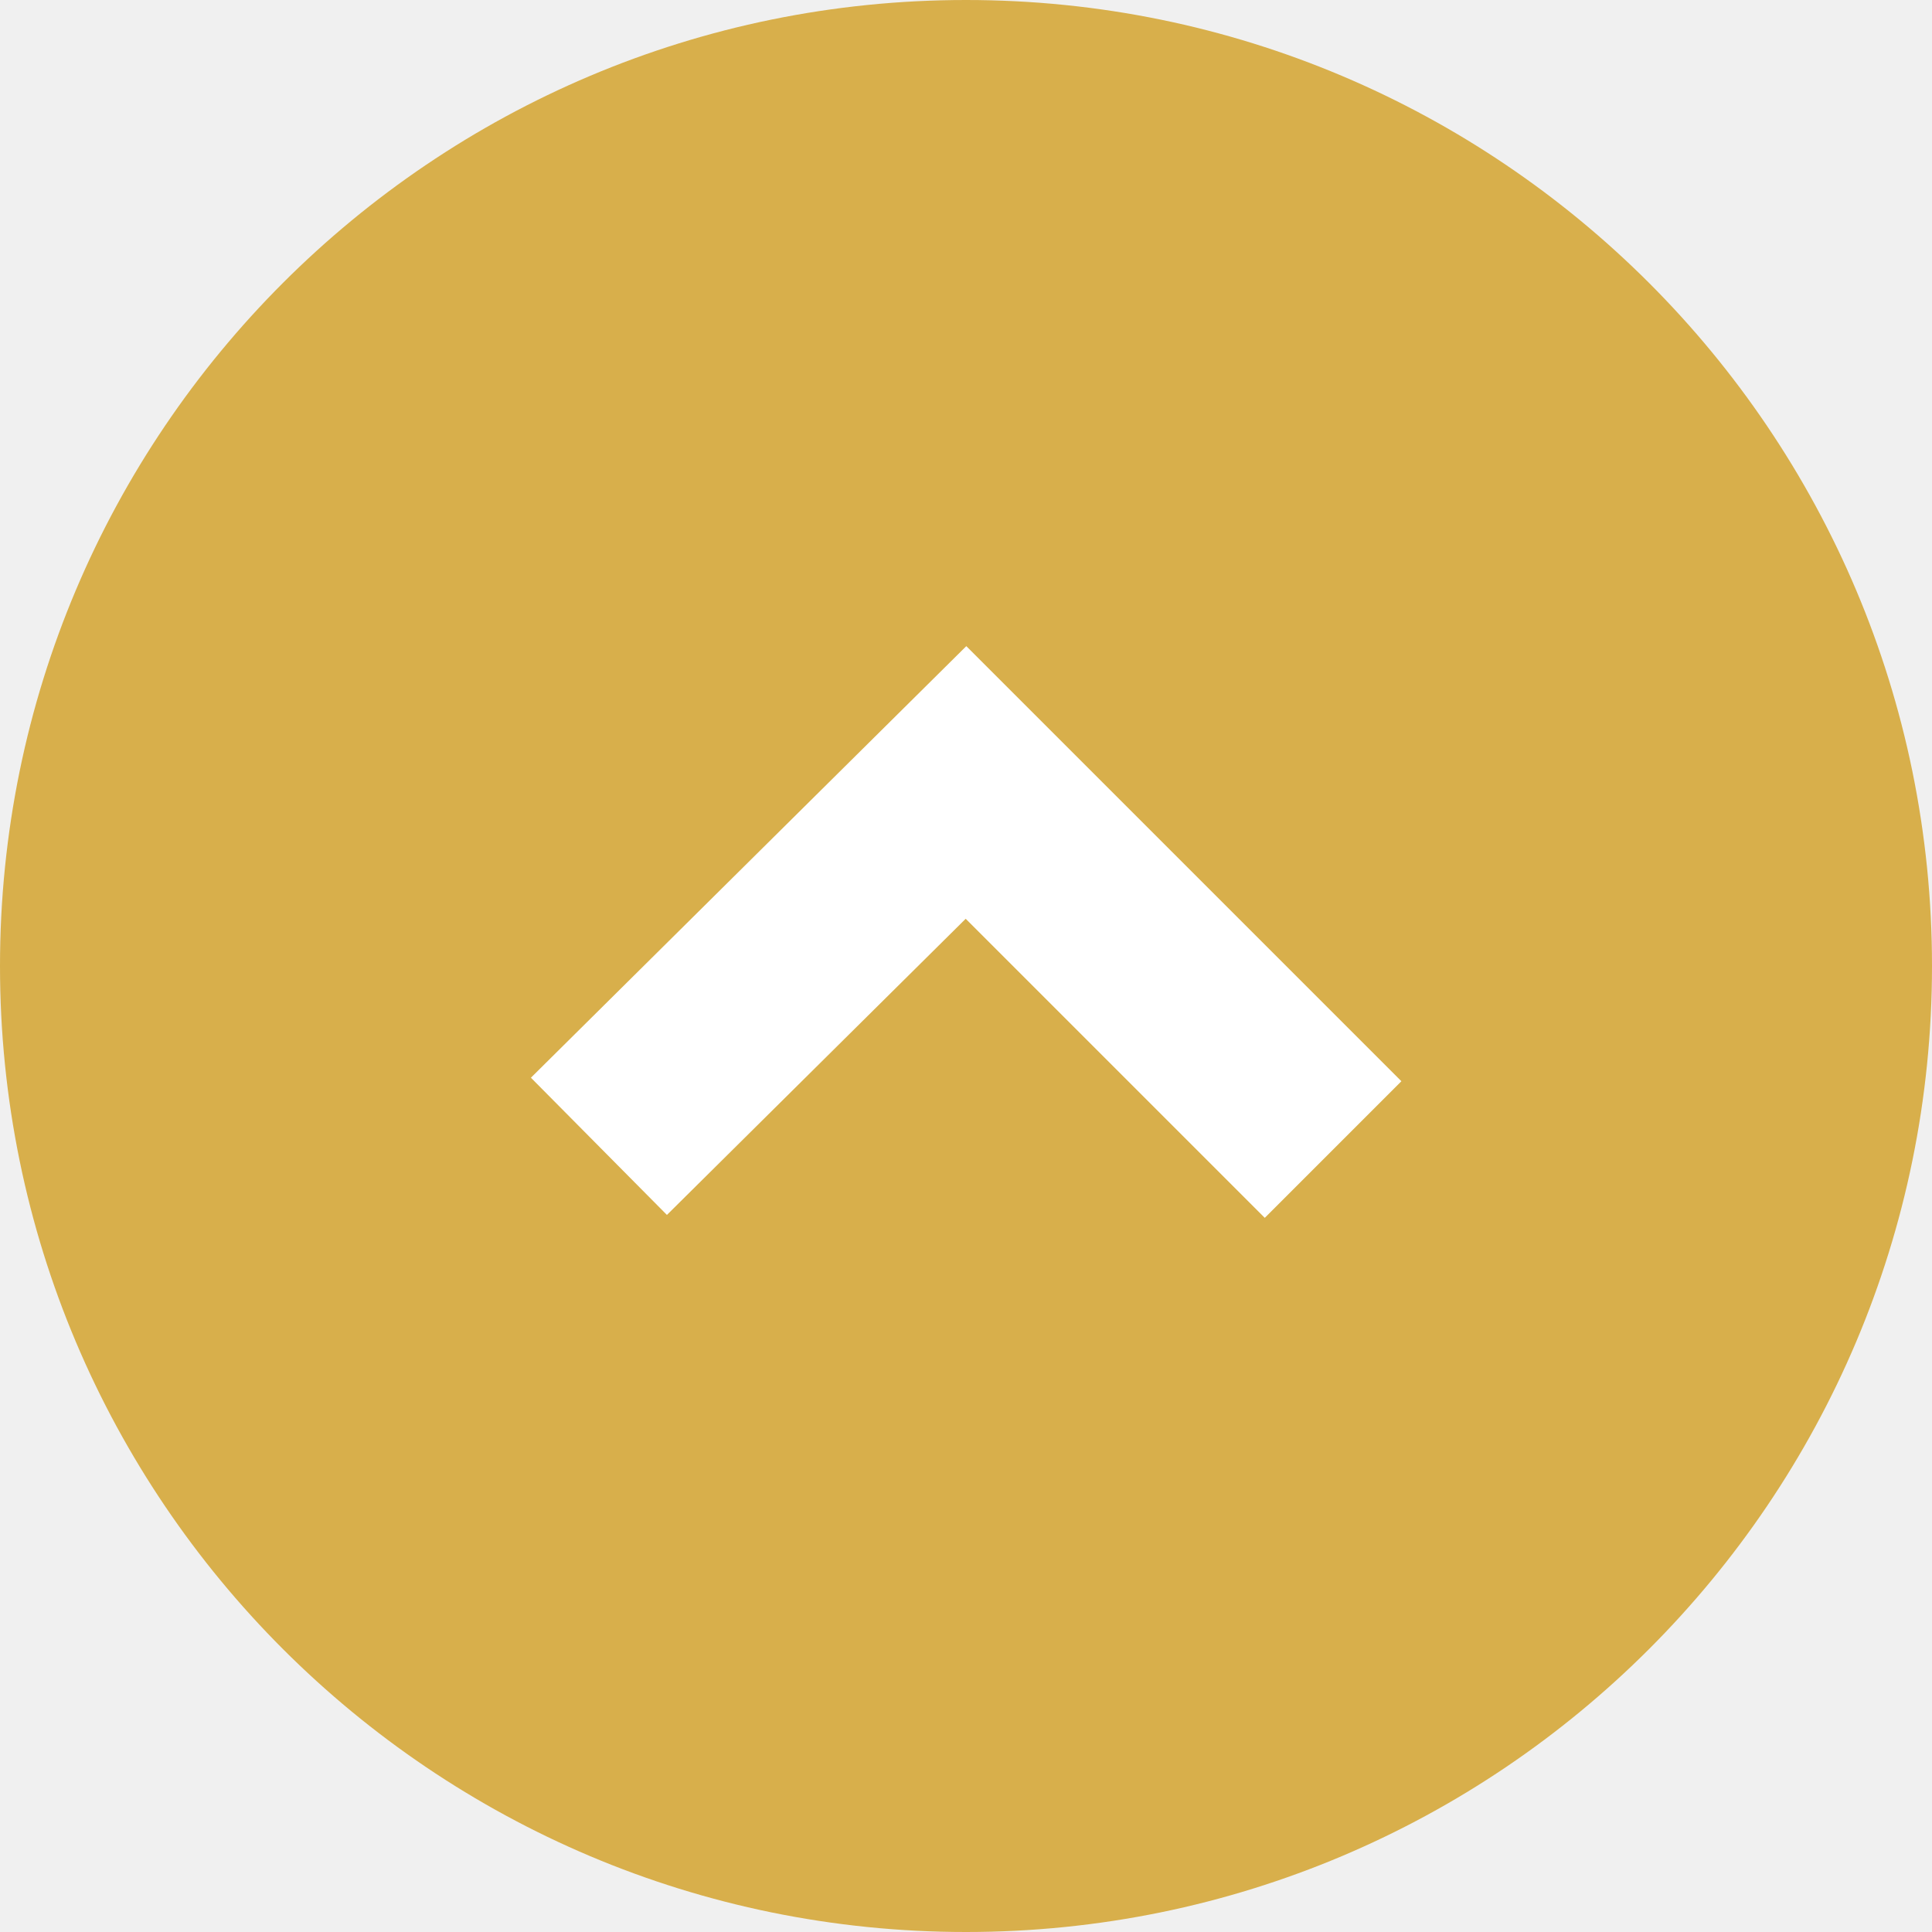
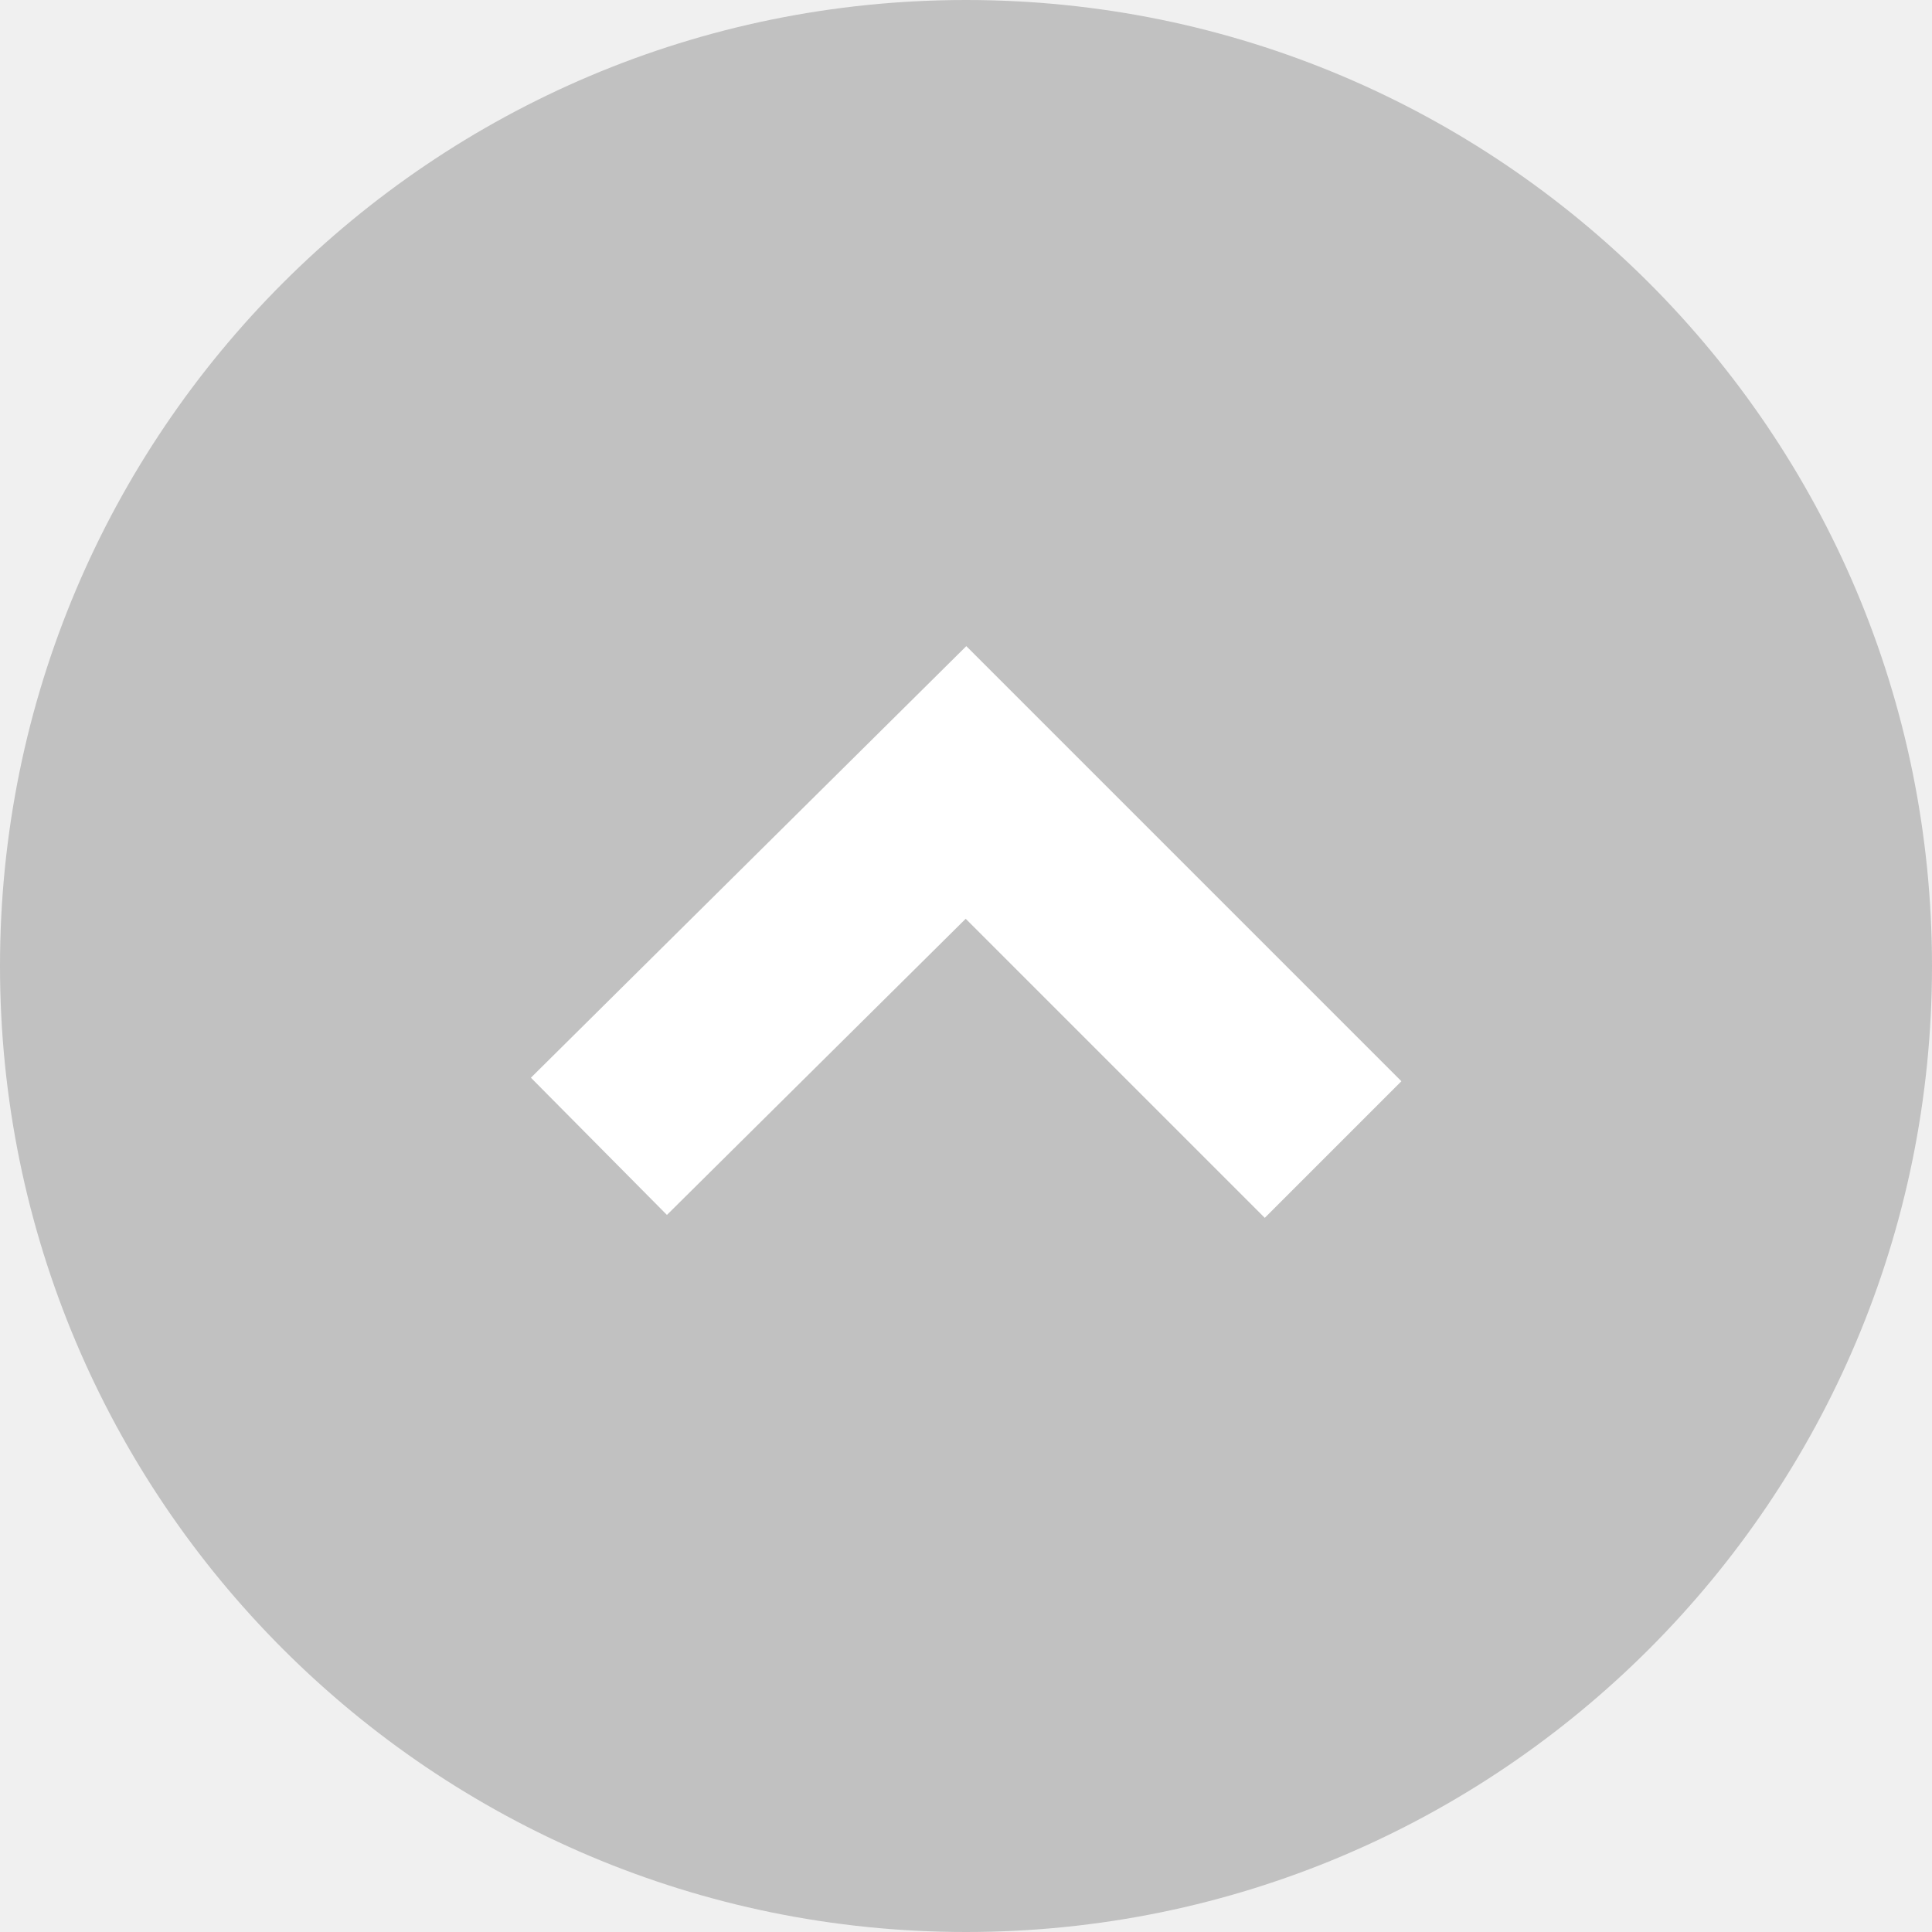
<svg xmlns="http://www.w3.org/2000/svg" viewBox="0 0 60 60">
  <defs>
-     <style>.cls-1{fill:#d8af4b;}.cls-2{fill:none;stroke:#fff;stroke-miterlimit:10;stroke-width:6px;}</style>
+     <style>.cls-1{fill:#c1c1c1;}.cls-2{fill:none;stroke:#fff;stroke-miterlimit:10;stroke-width:6px;}</style>
  </defs>
  <g id="圖層_2" data-name="圖層 2">
    <g id="圖層_1-2" data-name="圖層 1">
      <circle class="cls-1" cx="30" cy="30" r="30" />
      <polyline class="cls-2" points="18.6 35.6 30 24.3 41.4 35.7" />
    </g>
  </g>
</svg>
